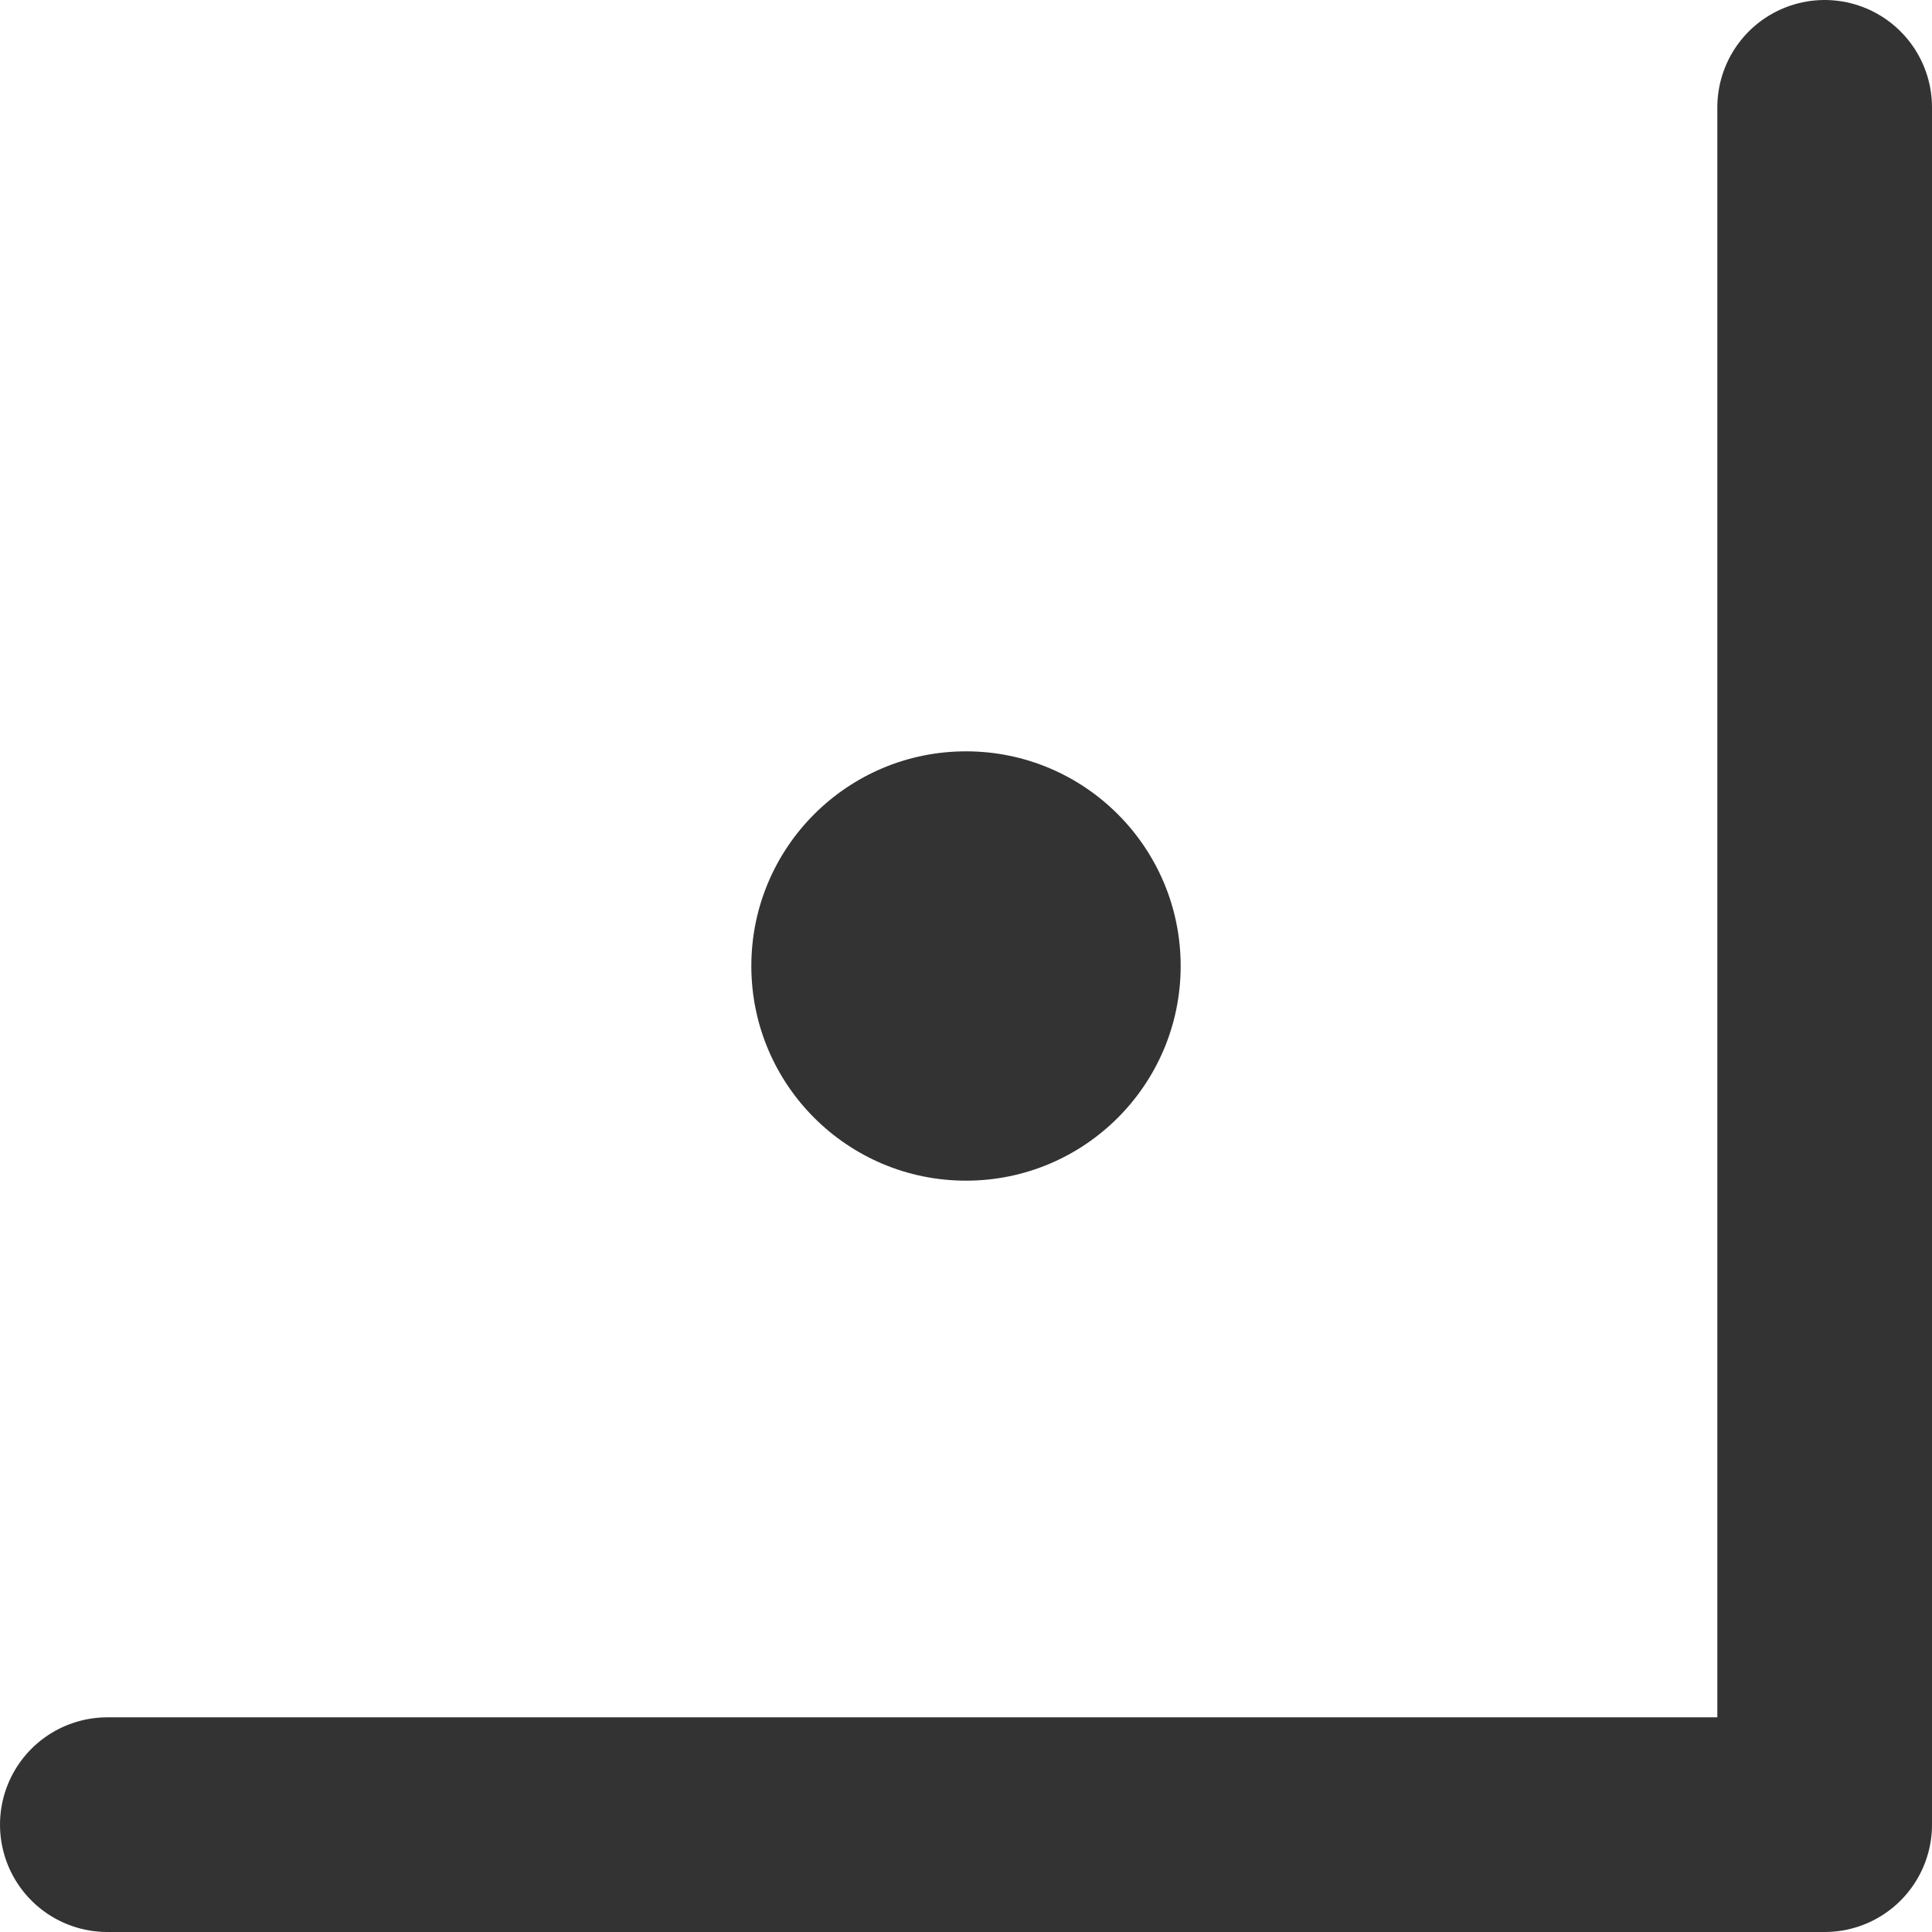
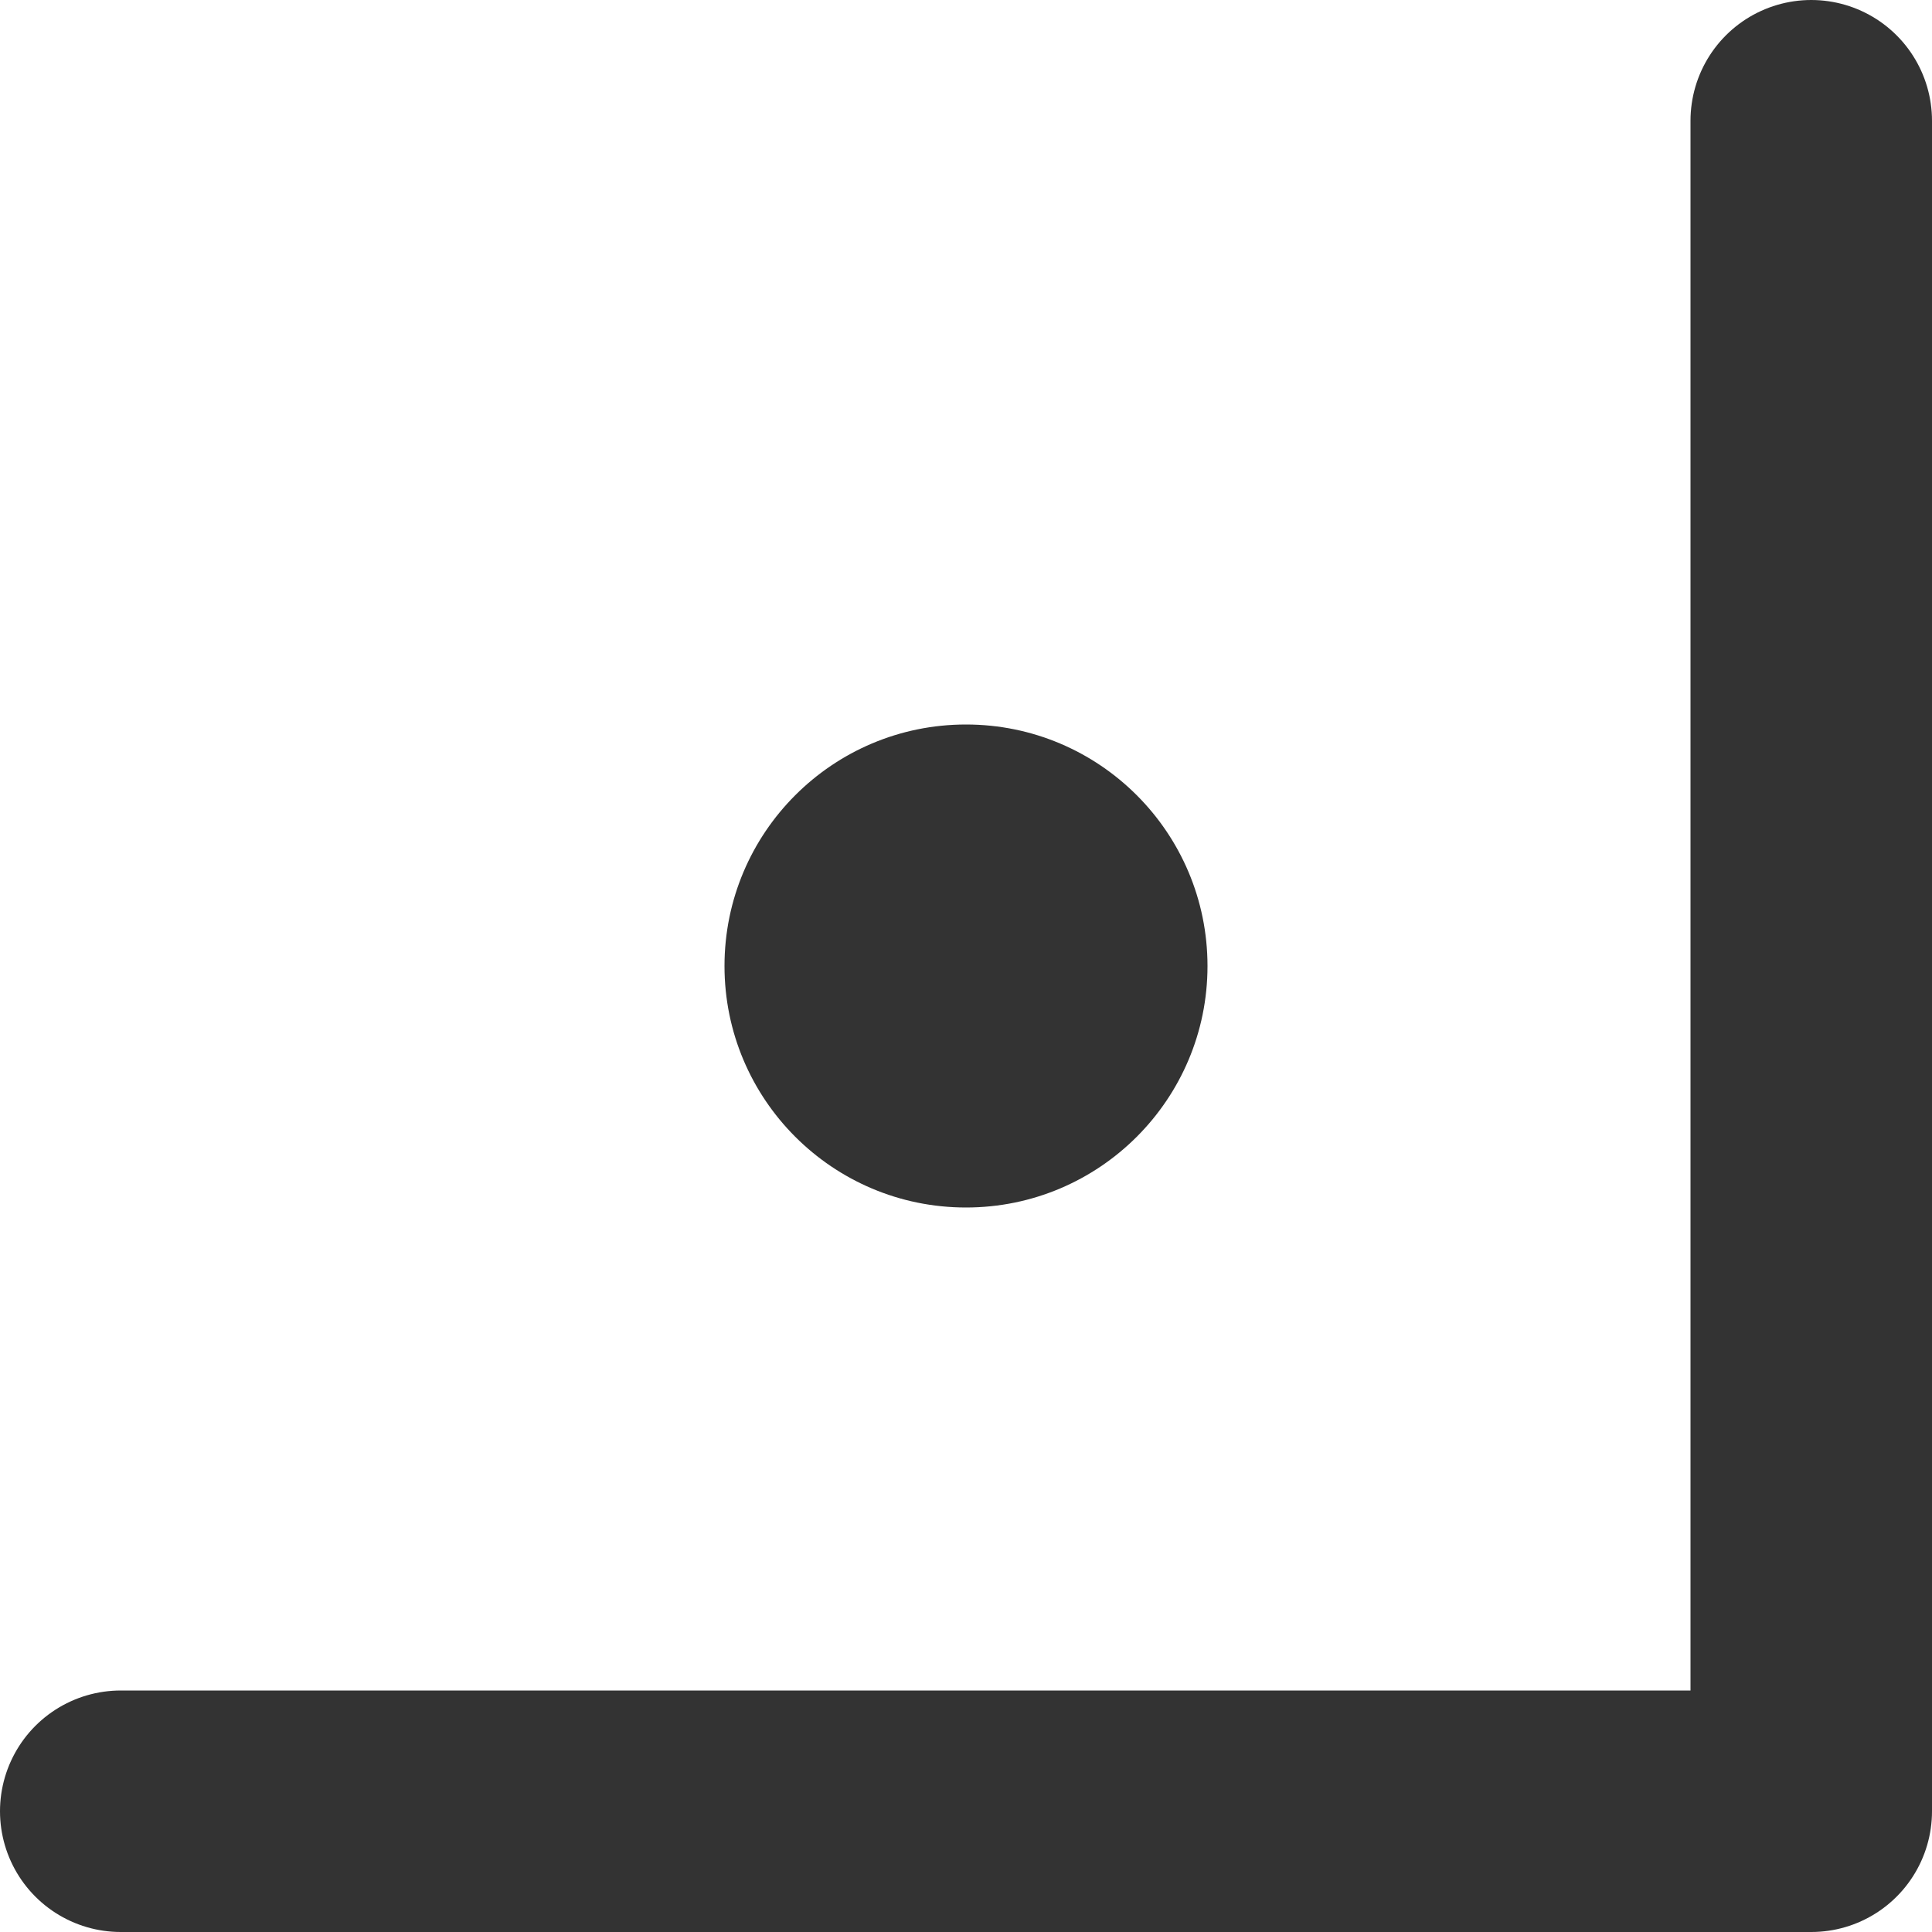
- <svg xmlns="http://www.w3.org/2000/svg" width="18" height="18" viewBox="0 0 18 18" fill="none">
-   <path d="M17 1L17 17L1 17" stroke="#333333" stroke-width="2" stroke-linecap="round" stroke-linejoin="round" />
-   <circle cx="9" cy="9" r="2" fill="#333333" />
+ <svg xmlns="http://www.w3.org/2000/svg" width="16" height="16" viewBox="0 0 16 16" fill="none">
+   <path d="M15 1L15 15L1 15" stroke="#333333" stroke-width="2" stroke-linecap="round" stroke-linejoin="round" />
+   <circle cx="8" cy="8" r="2" fill="#333333" />
</svg>
